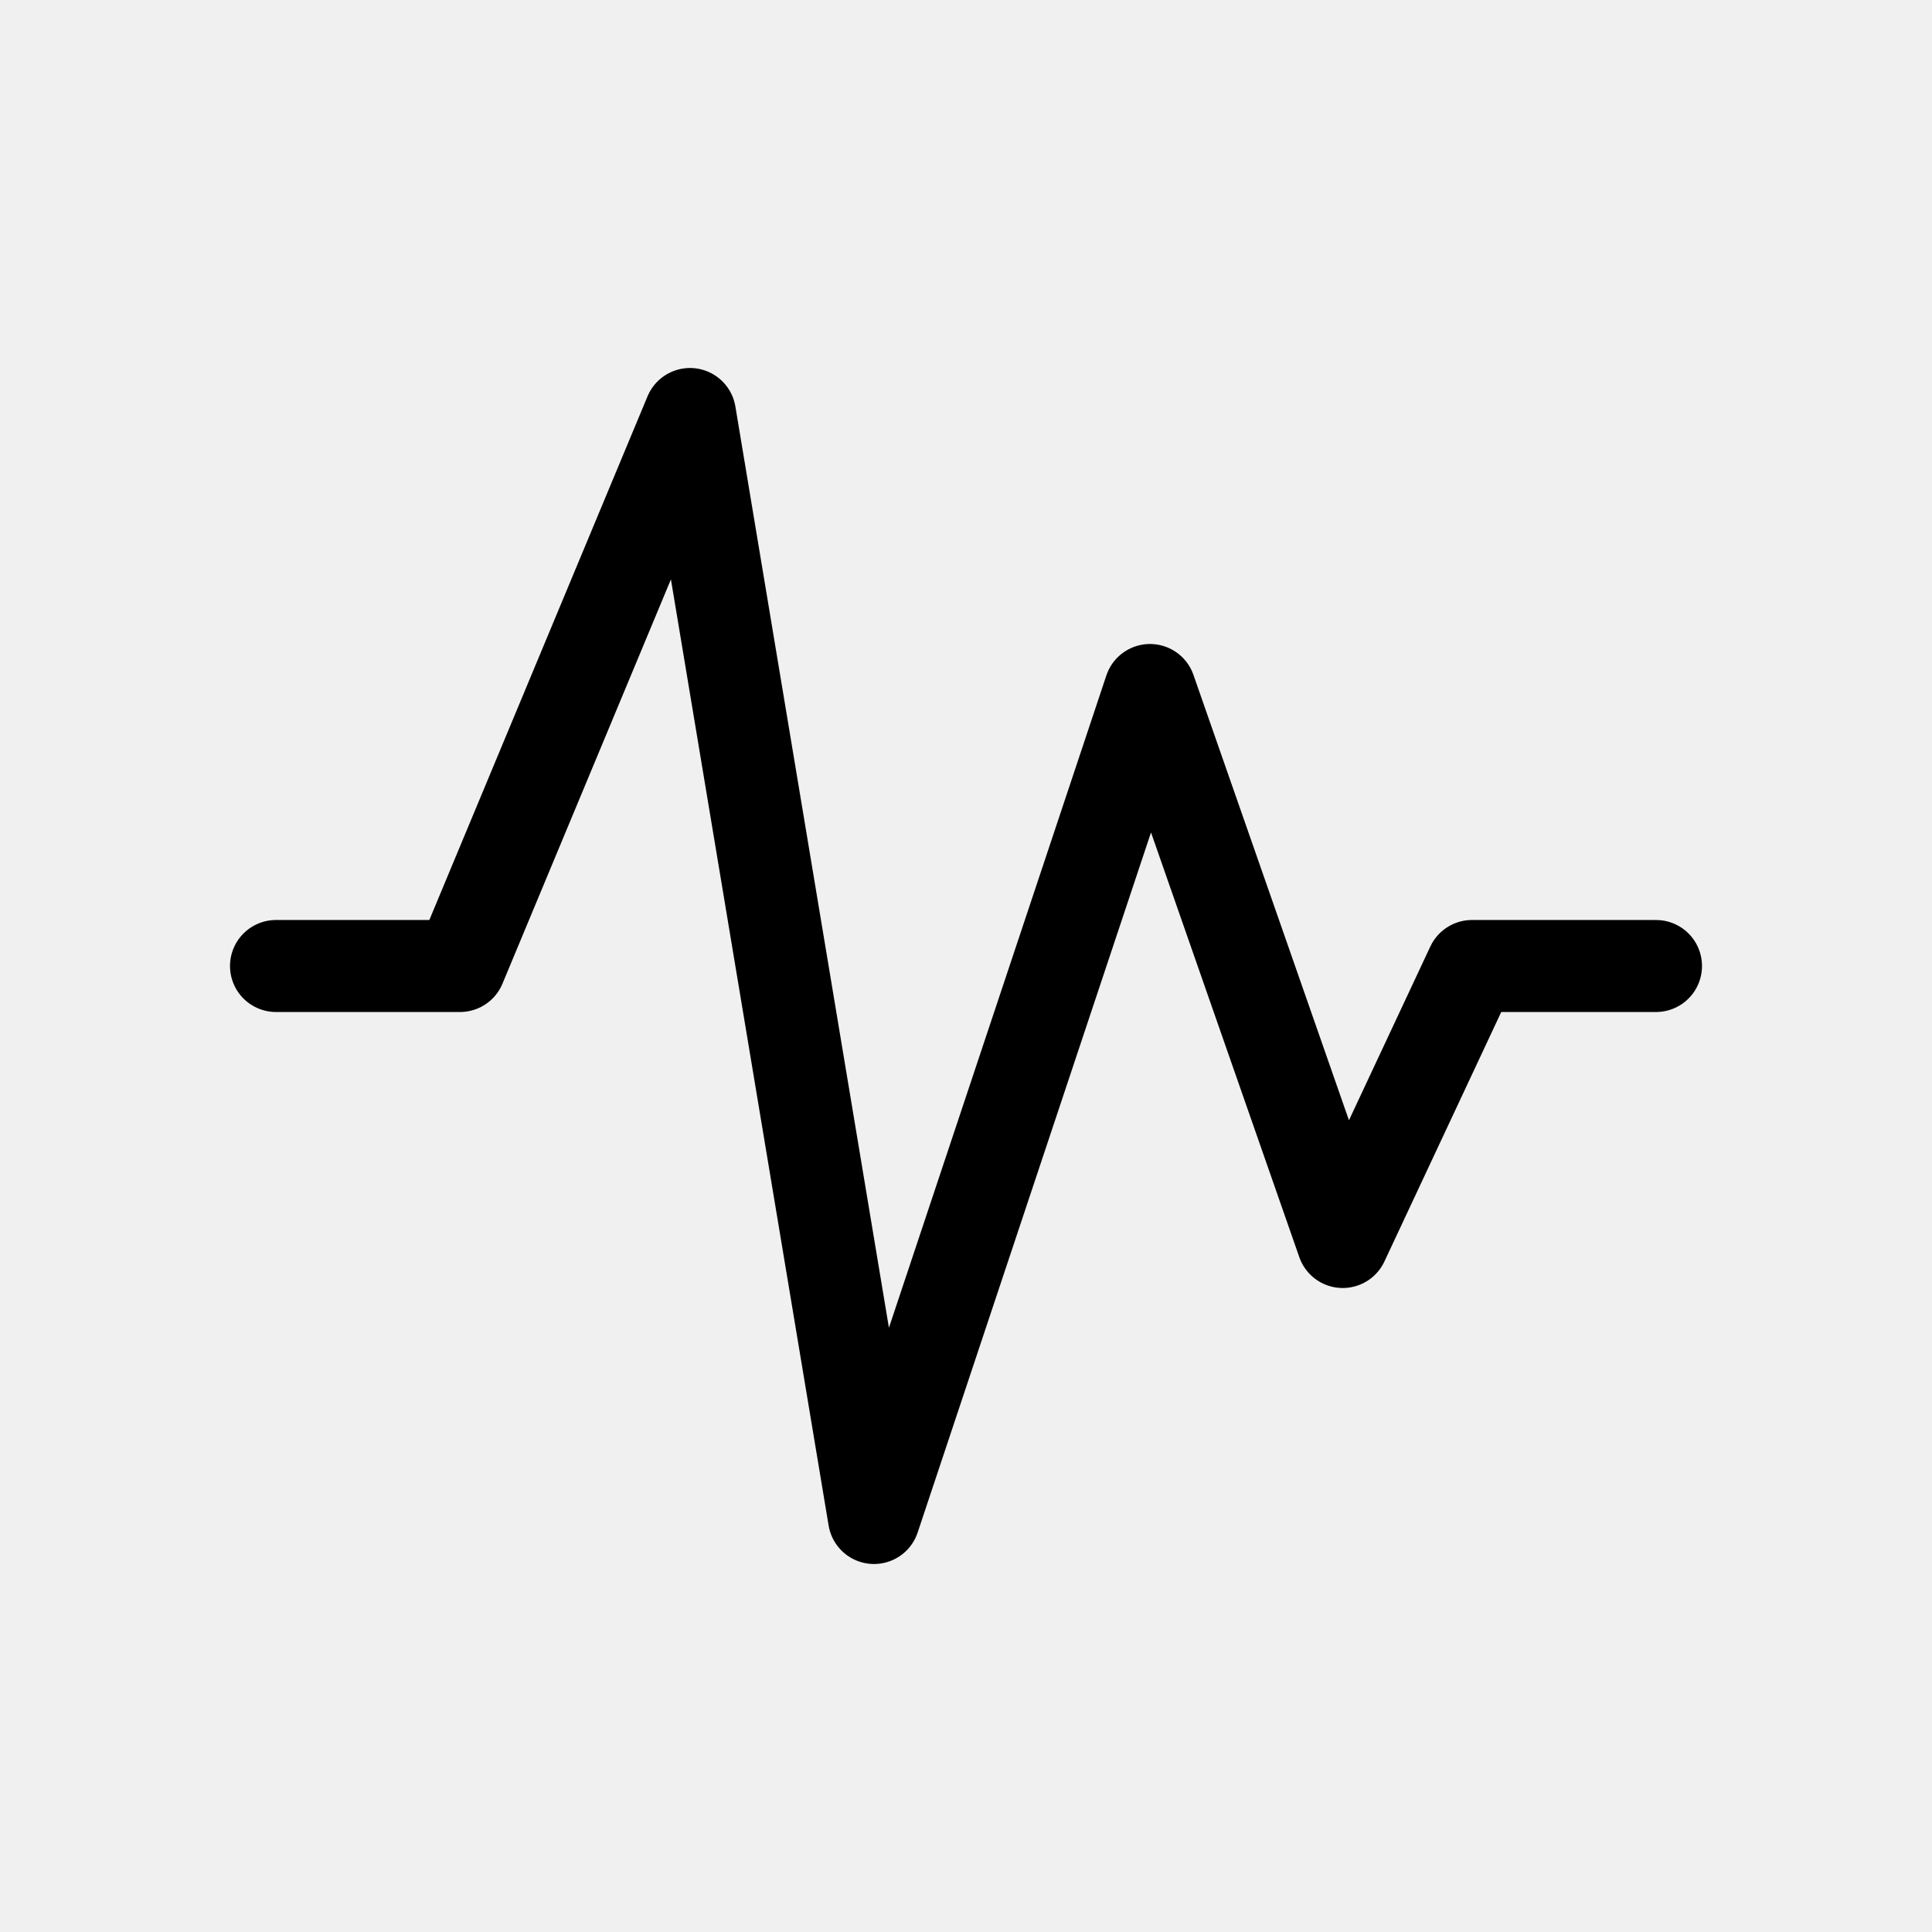
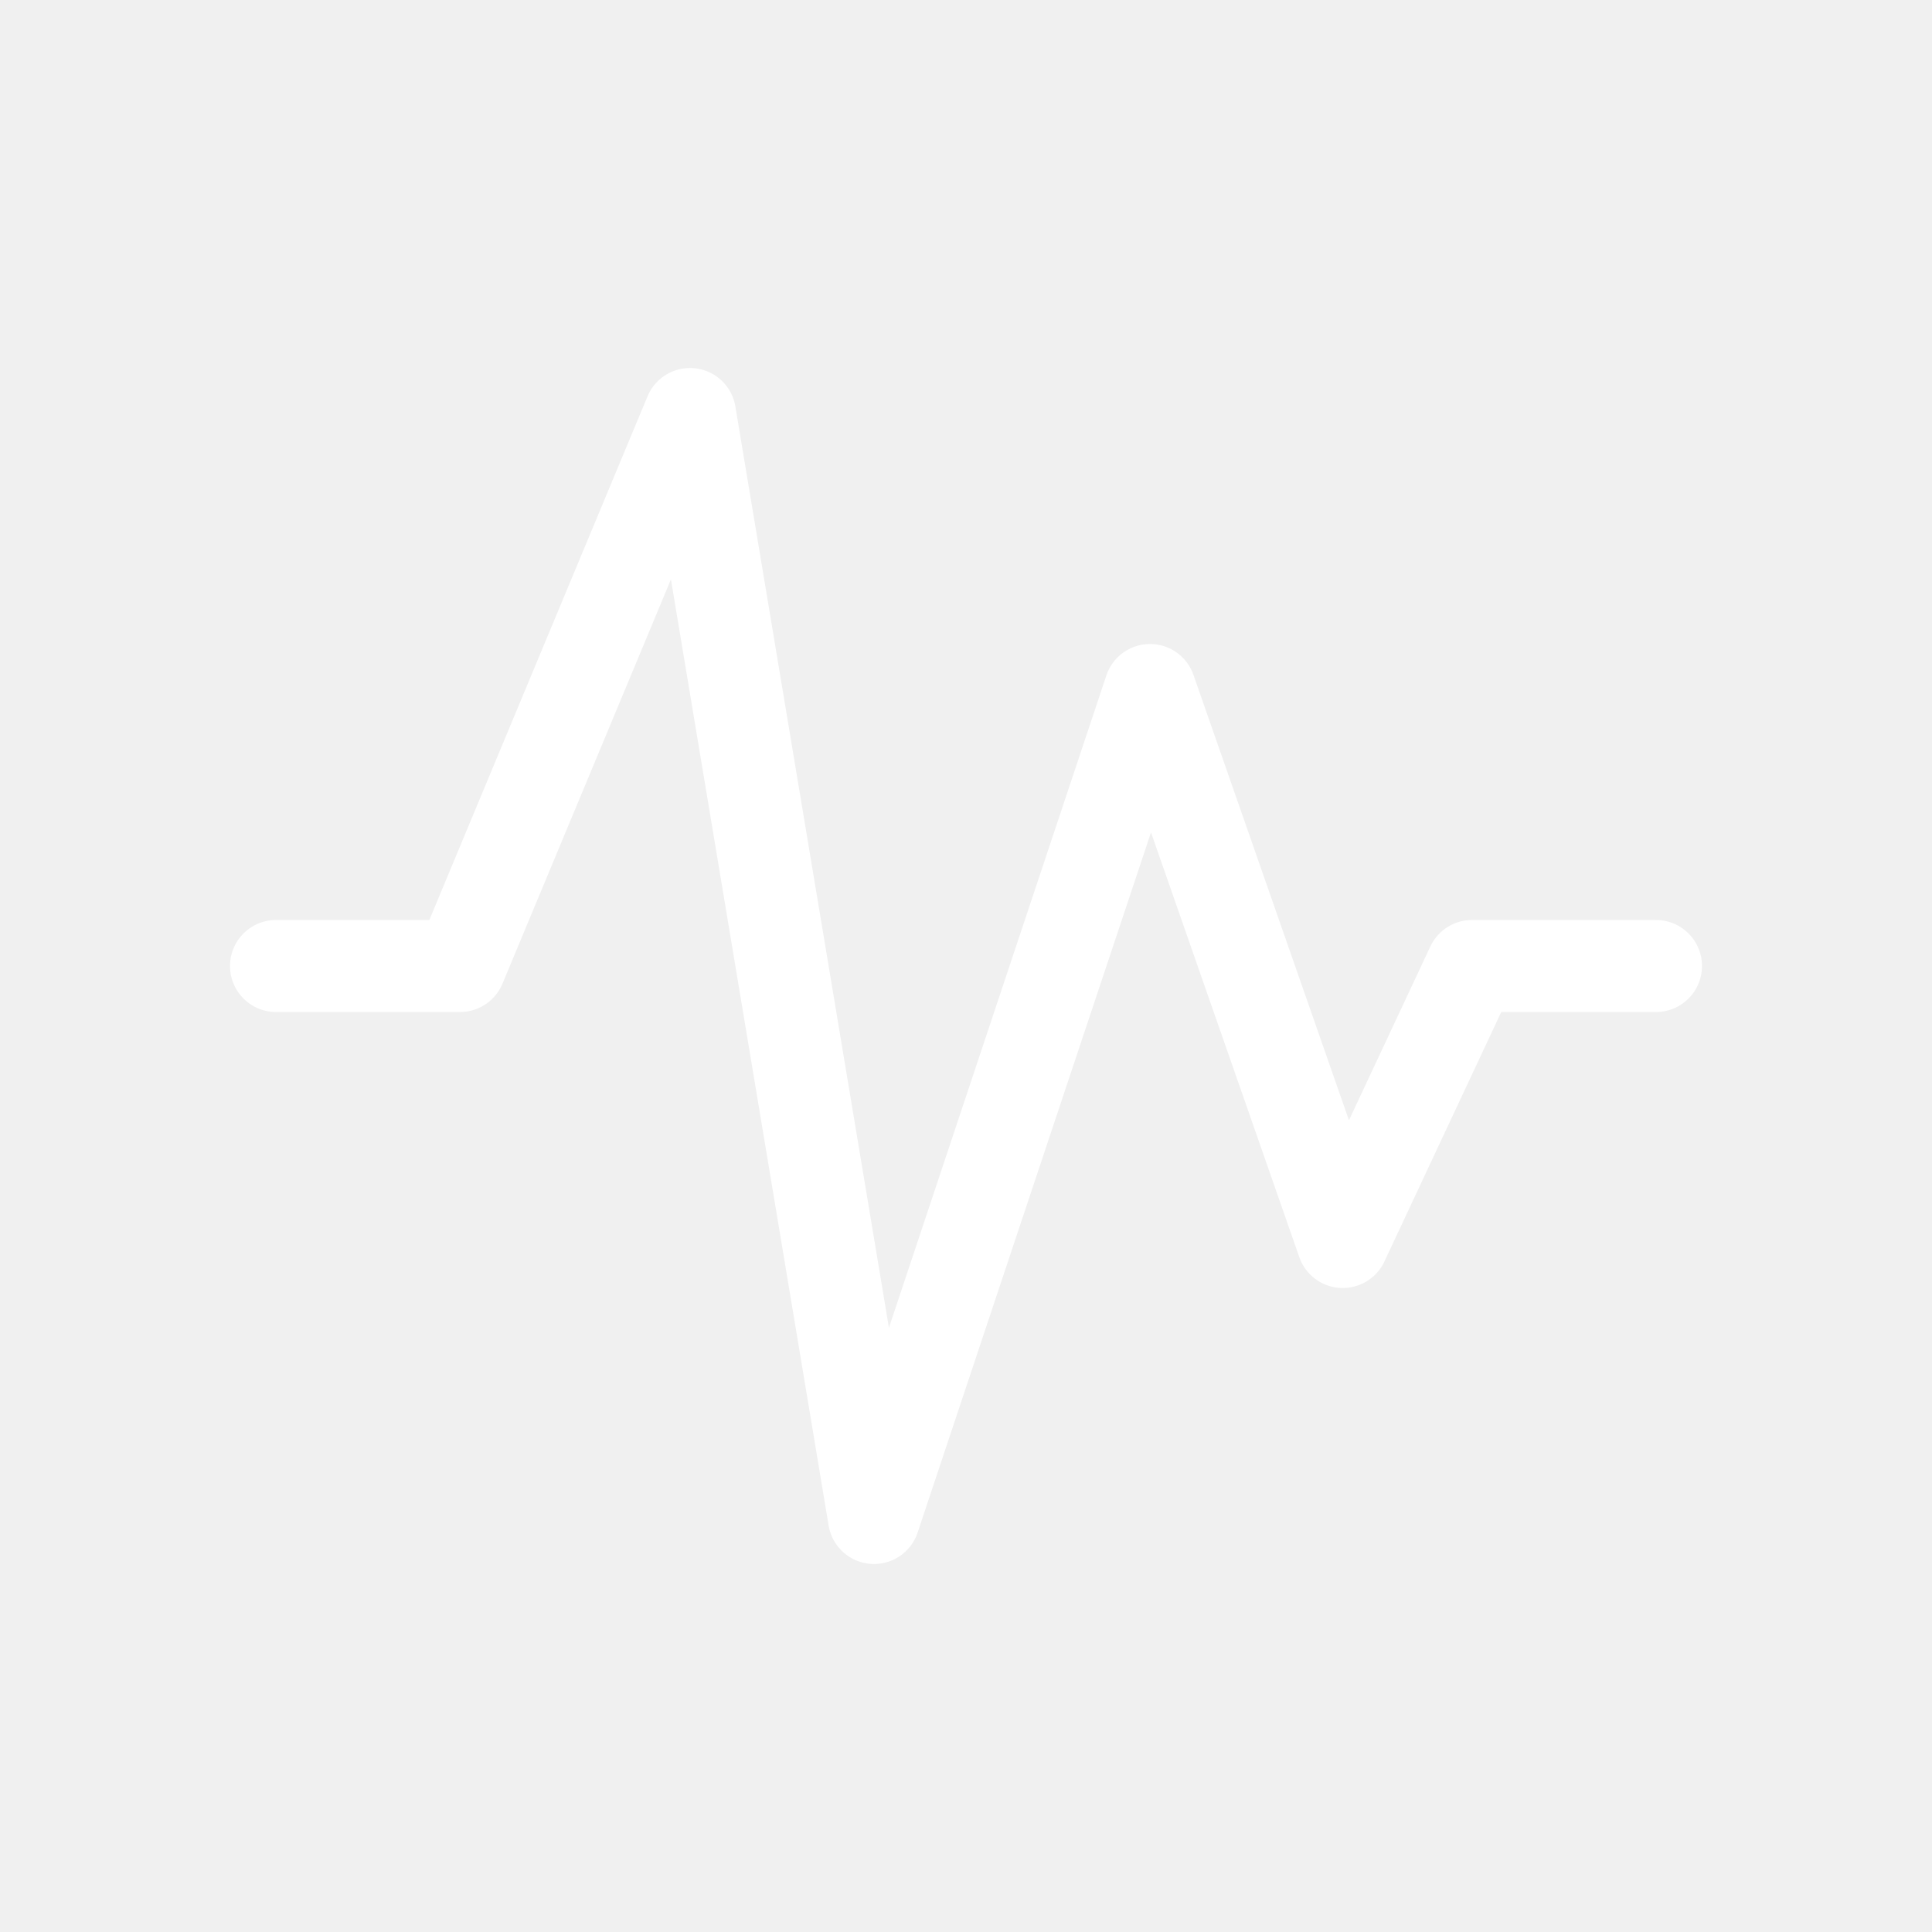
<svg xmlns="http://www.w3.org/2000/svg" height="21" viewBox="0 0 21 21" width="21">
-   <path d="m0 6.5h2l2.5-6 2 12 3-9 2.095 6 1.405-3h2" fill="none" stroke="currentColor" stroke-linecap="round" stroke-linejoin="round" transform="translate(3 4)" />
+   <path d="m0 6.5h2l2.5-6 2 12 3-9 2.095 6 1.405-3h2" fill="none" stroke="white" stroke-linecap="round" stroke-linejoin="round" transform="translate(3 4)" />
</svg>
